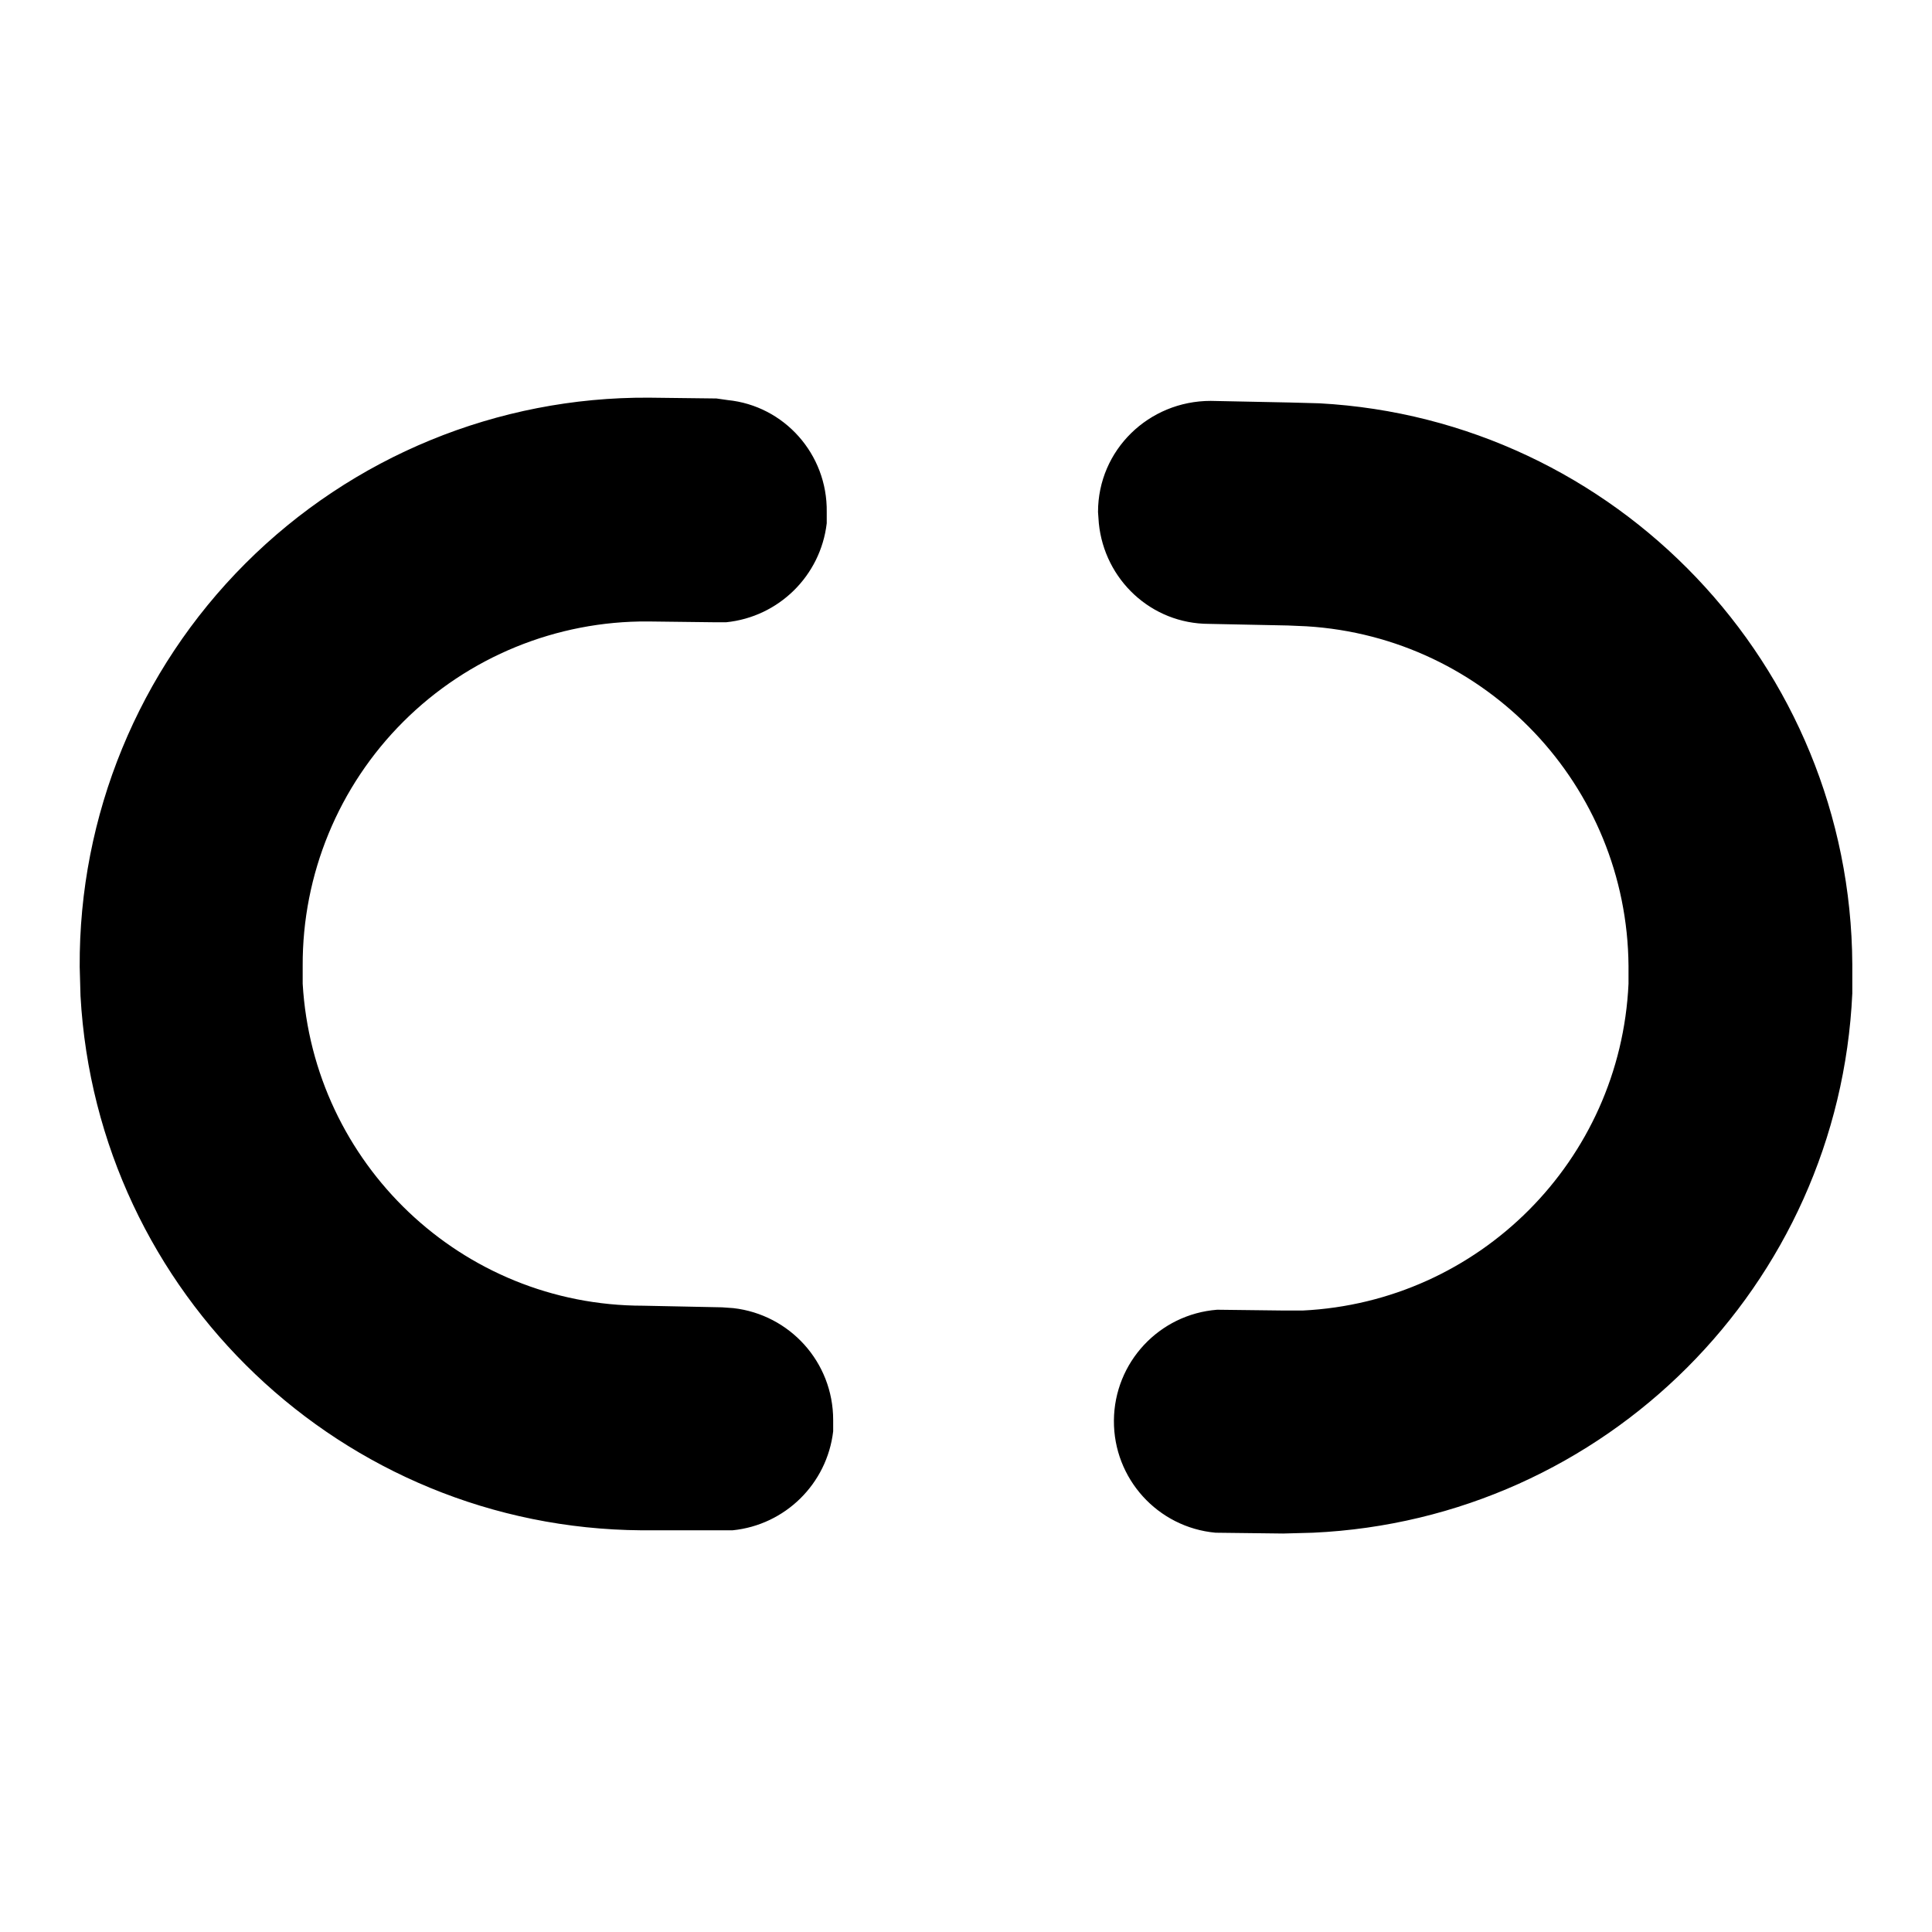
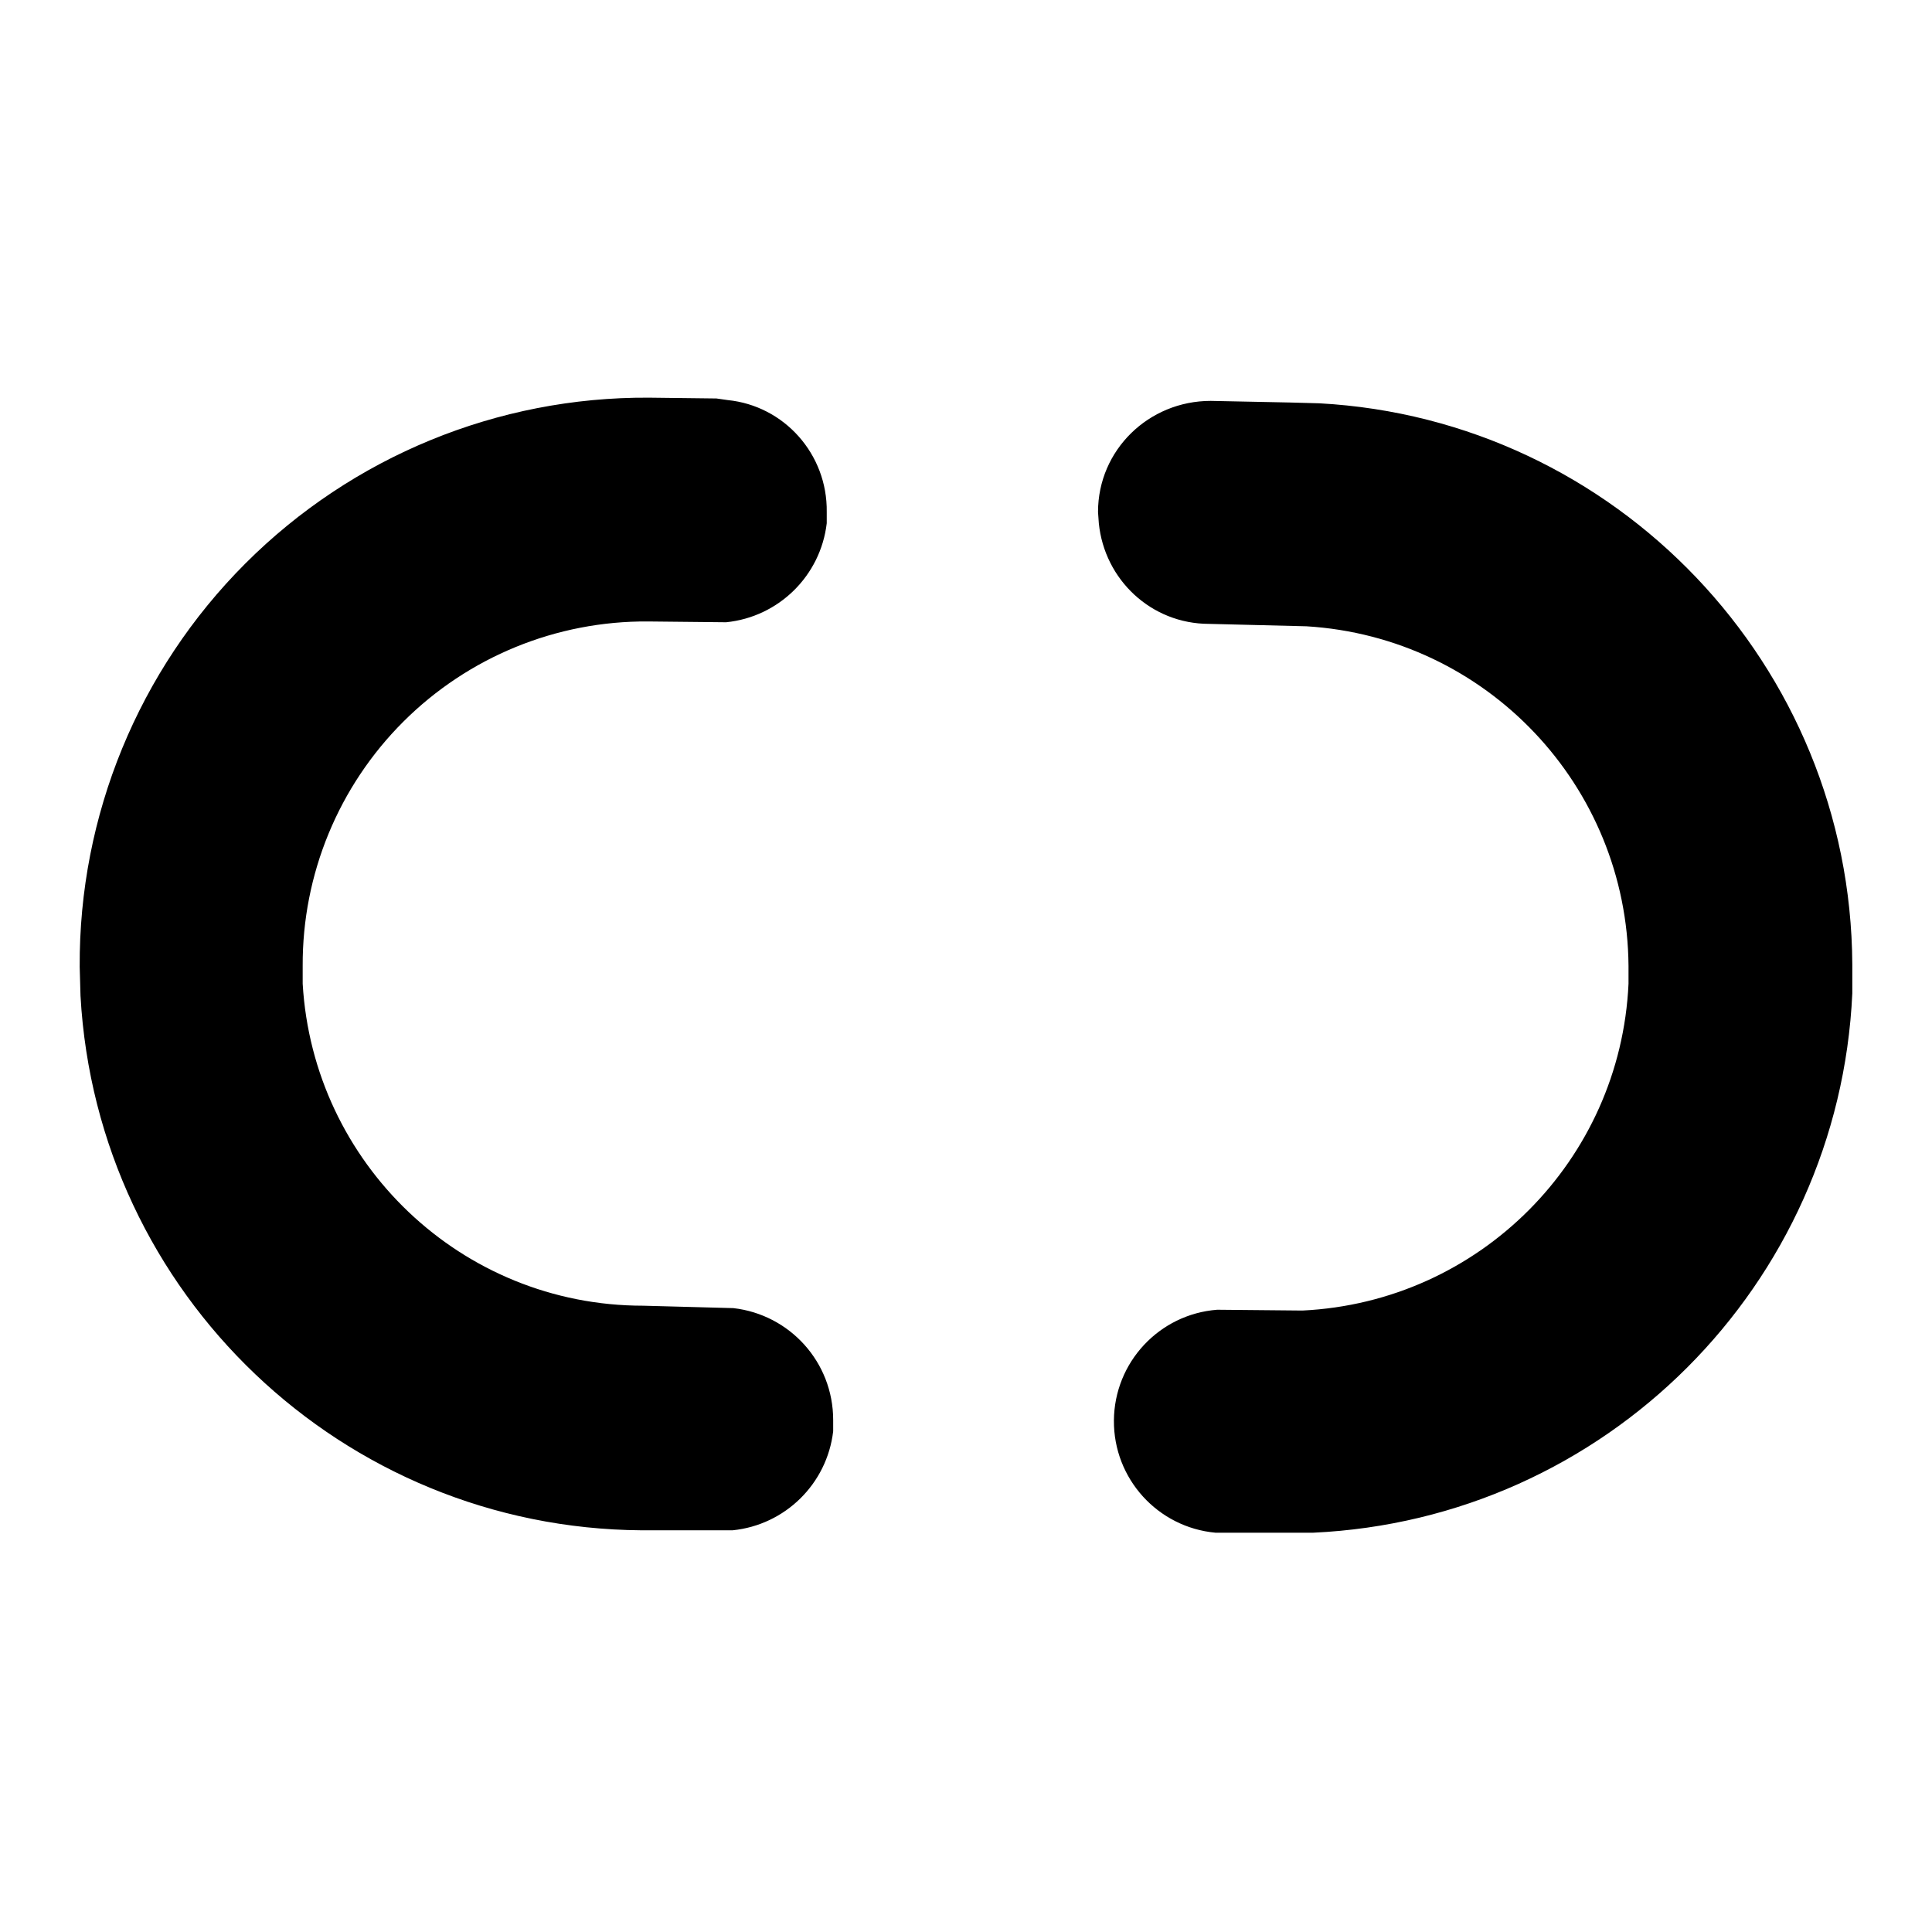
<svg xmlns="http://www.w3.org/2000/svg" viewBox="0 0 24 24" width="24" height="24">
-   <path fill-rule="evenodd" d="M9.04 4.97c.7.07 1.24.67 1.23 1.39v.14a1.4 1.4 0 0 1-1.25 1.23h-.14l-.83-.01A4.26 4.26 0 0 0 3.76 12v.22c.13 2.23 1.97 4 4.23 4l.98.02.14.01c.7.08 1.24.67 1.24 1.39v.14a1.4 1.4 0 0 1-1.25 1.23H7.97A7.03 7.03 0 0 1 1 12.37l-.01-.36a7.03 7.03 0 0 1 7.07-7.07l.84.01zm7.35.04c3.68.2 6.6 3.25 6.62 6.97v.36a7.03 7.03 0 0 1-6.7 6.7l-.37.01-.84-.01a1.39 1.39 0 0 1 .02-2.77l.84.01h.22a4.26 4.26 0 0 0 4.05-4.06V12a4.26 4.26 0 0 0-4-4.22L16 7.77l-.98-.02c-.72 0-1.3-.55-1.37-1.25l-.01-.14c0-.77.63-1.38 1.4-1.38l.98.02z" clip-rule="evenodd" />
+   <path fill-rule="evenodd" d="M9.04 4.97C9.74 5.04 10.28 5.64 10.27 6.36L10.27 6.5A1.4 1.4 0 0 1 9.02 7.73L8.05 7.72A4.26 4.26 0 0 0 3.76 12L3.76 12.22C3.89 14.45 5.73 16.22 7.99 16.22L9.11 16.25C9.81 16.33 10.35 16.92 10.35 17.64L10.35 17.78A1.4 1.4 0 0 1 9.1 19.01L7.97 19.01A7.03 7.03 0 0 1 1 12.37L.99 12.01A7.03 7.03 0 0 1 8.06 4.94L8.9 4.95ZM16.39 5.01C20.07 5.21 22.99 8.26 23.01 11.98L23.01 12.34A7.03 7.03 0 0 1 16.31 19.04L15.1 19.04A1.39 1.39 0 0 1 15.12 16.27L16.18 16.28A4.26 4.26 0 0 0 20.23 12.22L20.23 12A4.26 4.26 0 0 0 16.23 7.78L15.02 7.75C14.3 7.75 13.72 7.2 13.65 6.5L13.64 6.36C13.64 5.59 14.27 4.98 15.04 4.98L16.02 5Z" clip-rule="evenodd" />
</svg>
